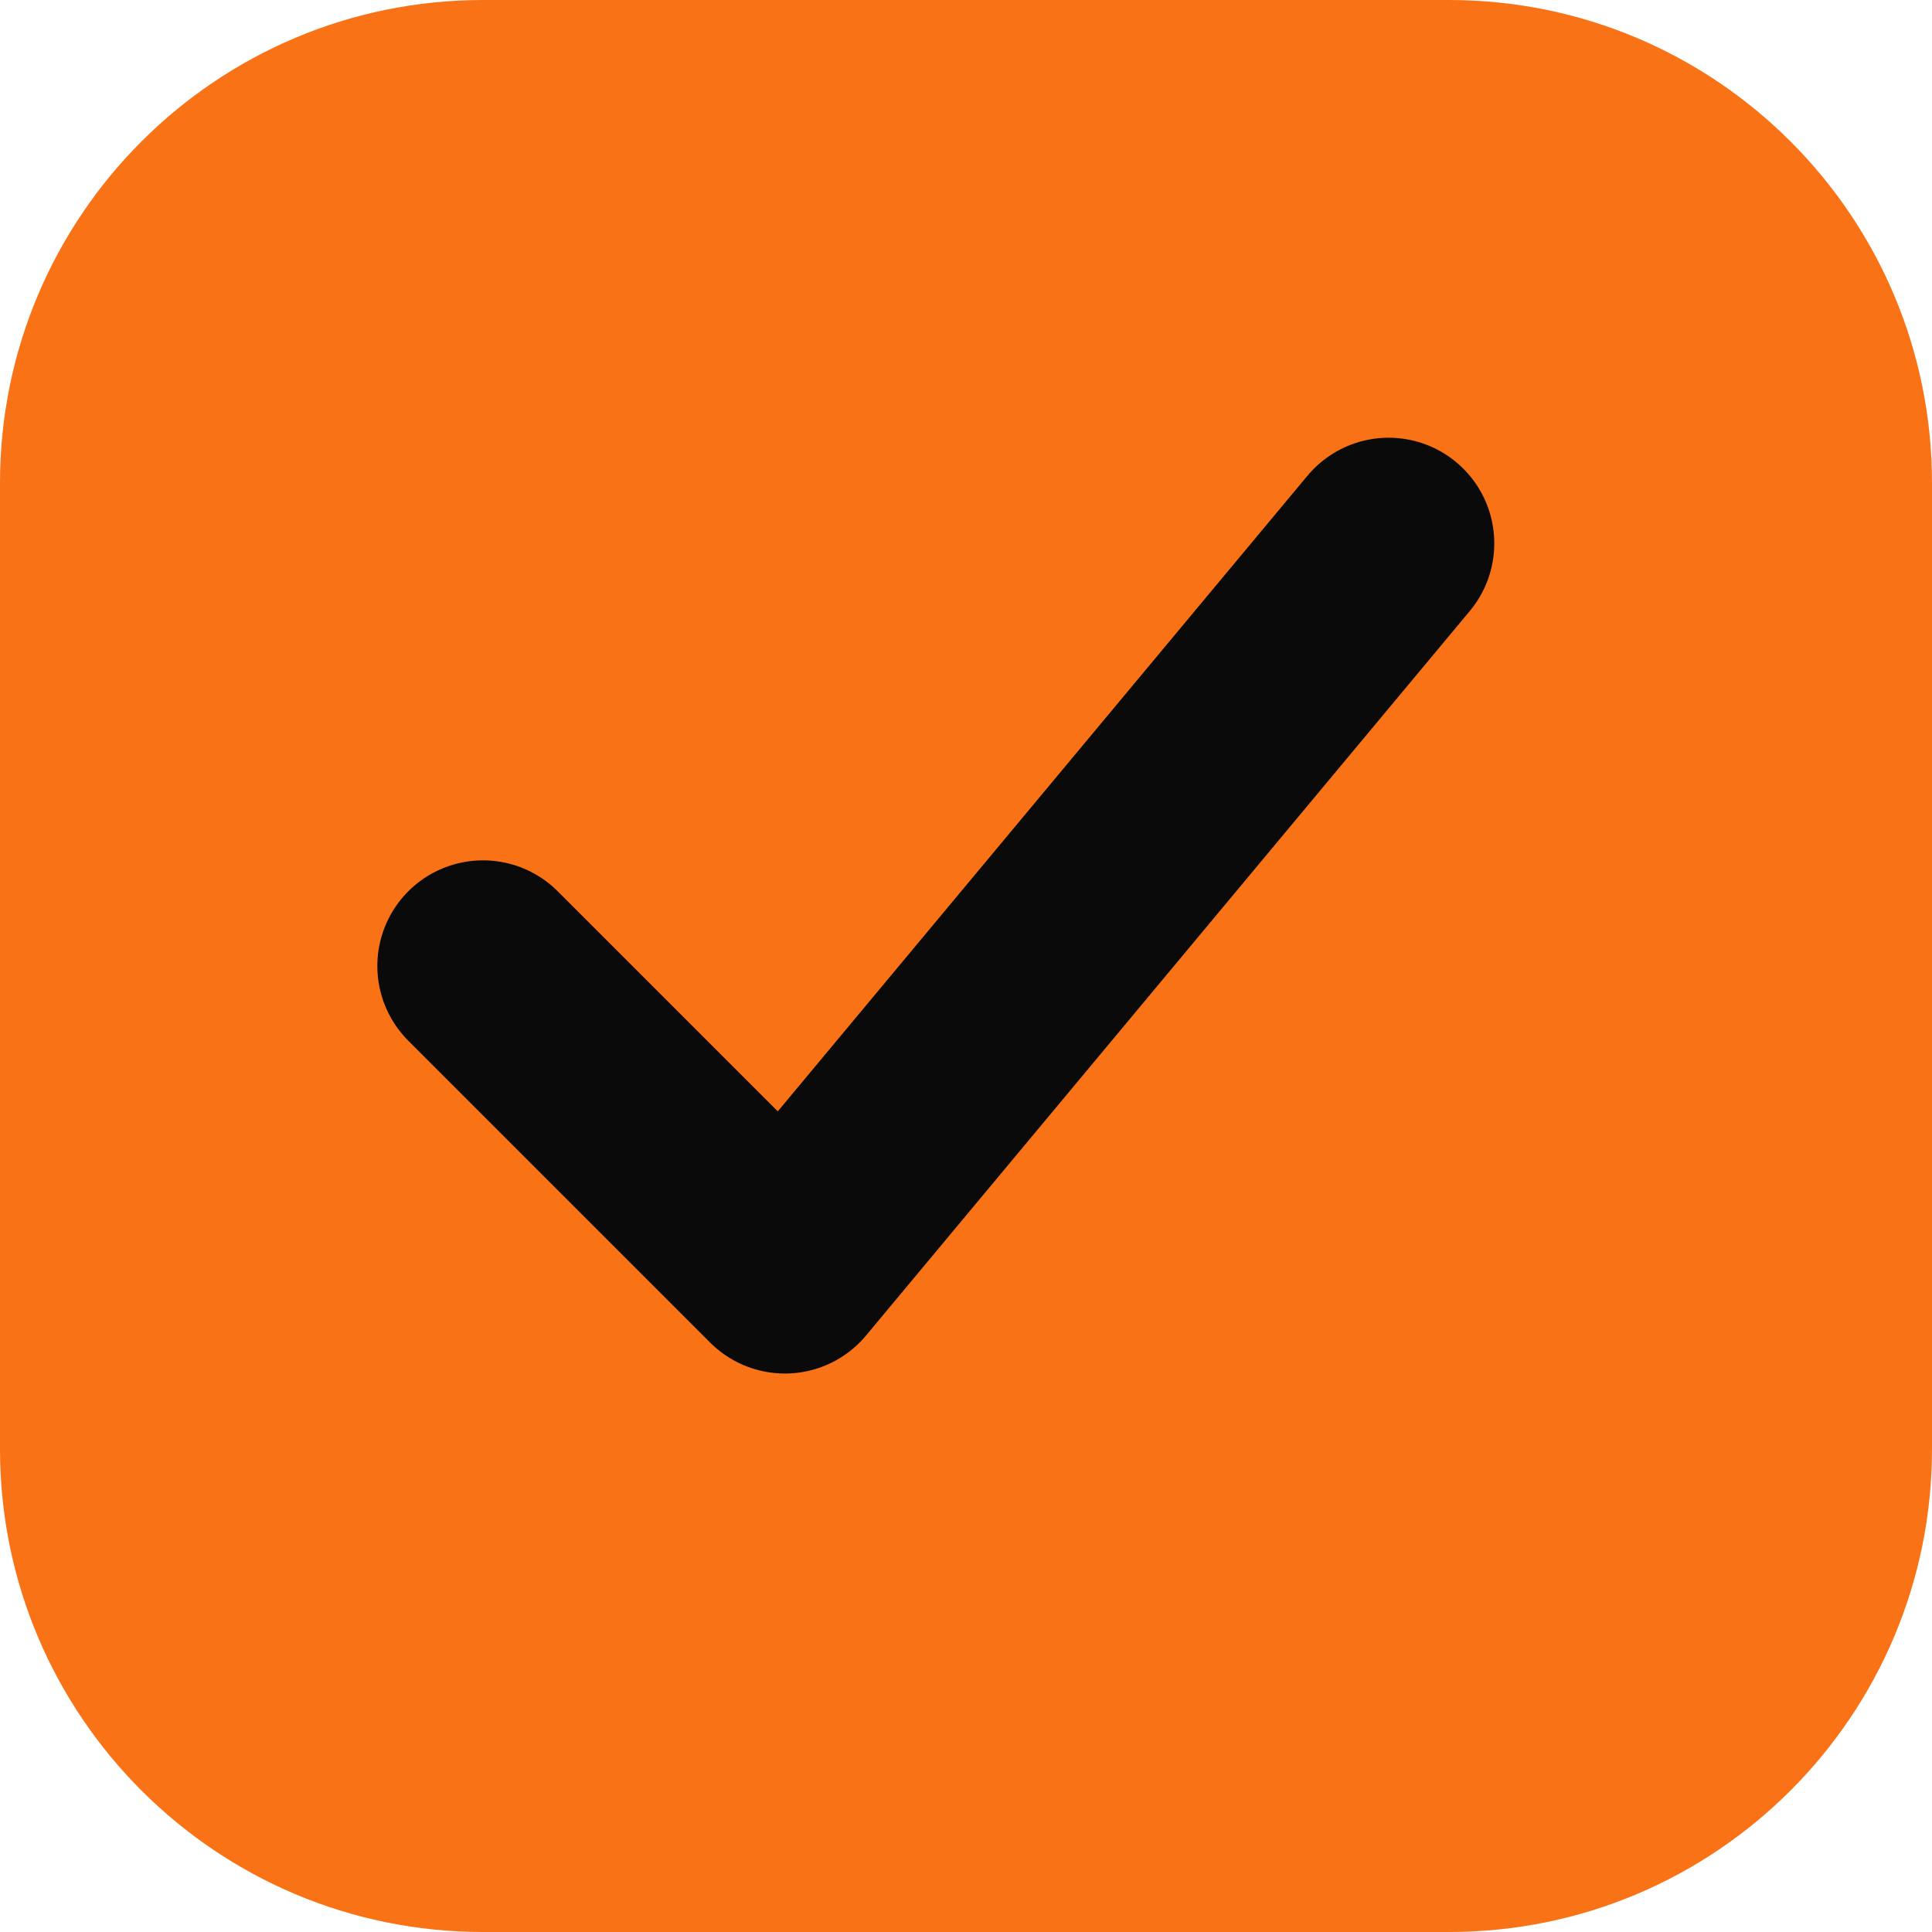
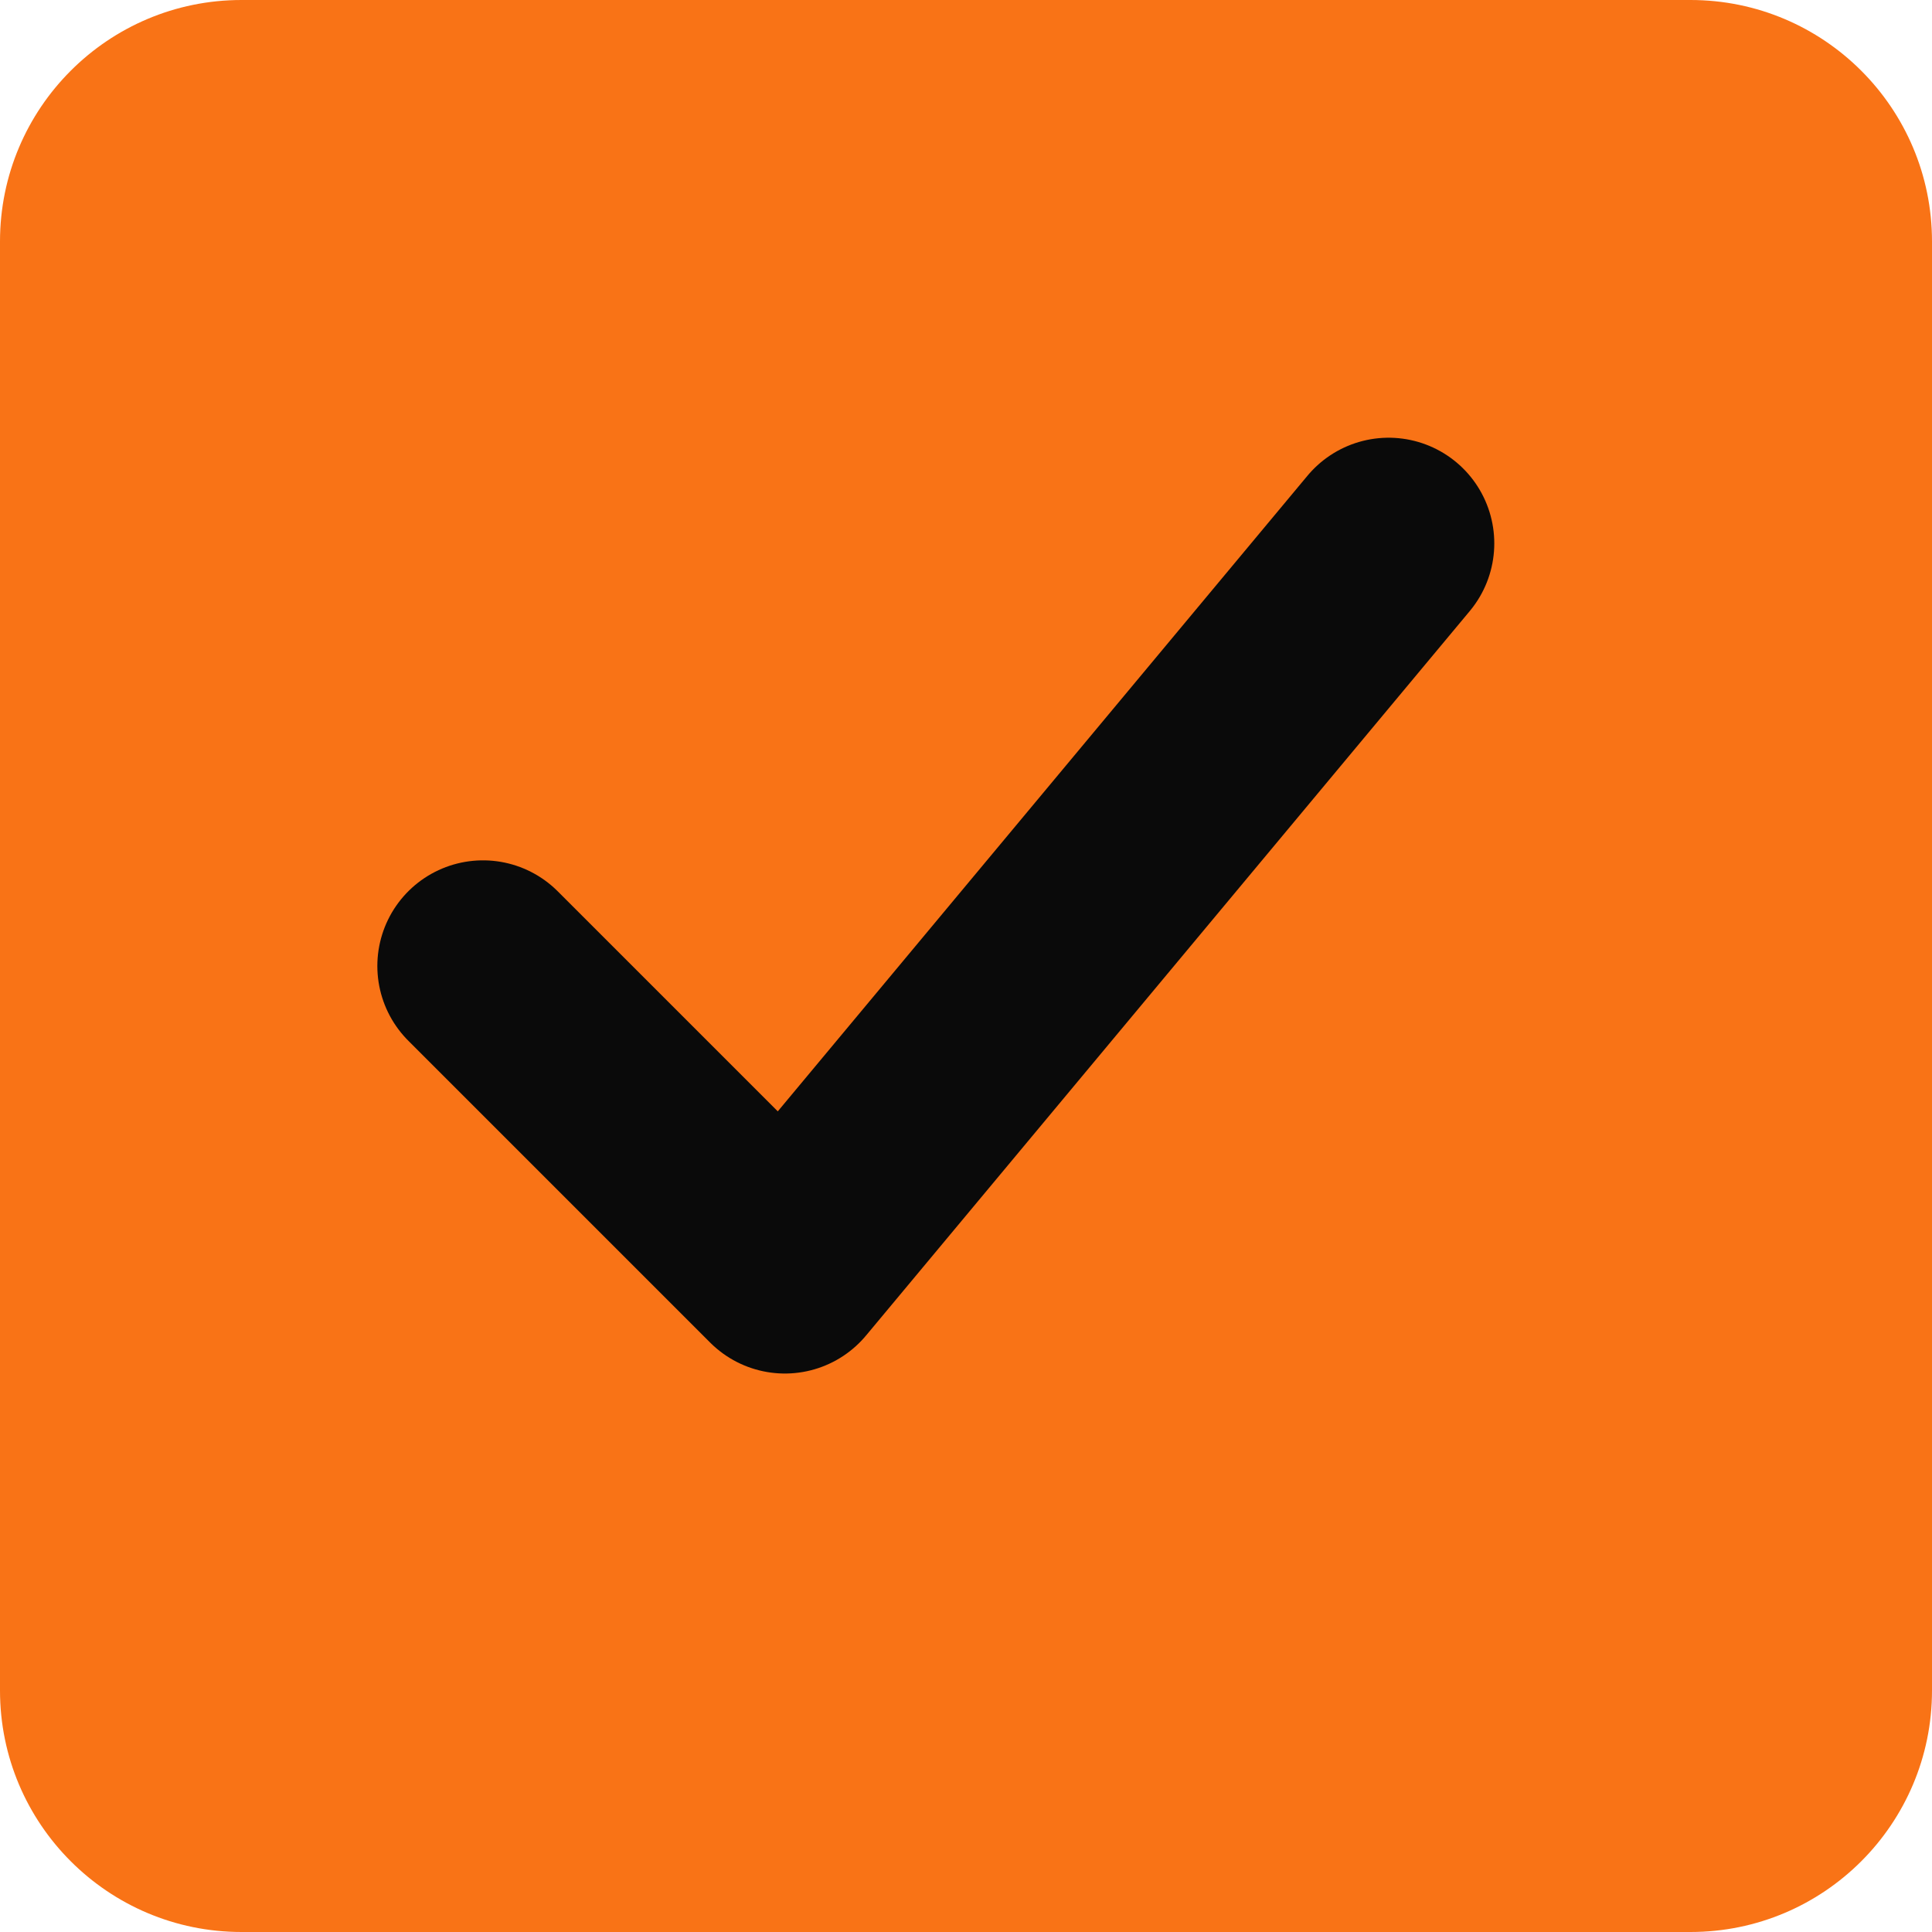
- <svg xmlns="http://www.w3.org/2000/svg" viewBox="0 0 32 32" fill="none">
-   <rect width="32" height="32" rx="8" fill="#f97316" />
+ <svg xmlns="http://www.w3.org/2000/svg" viewBox="0 0 32 32">
+   <rect width="32" height="32" rx="4" fill="#f97316" />
  <path d="M8 16l5 5 10-12" stroke="#0a0a0a" stroke-width="3.5" stroke-linecap="round" stroke-linejoin="round" fill="none" />
</svg>
